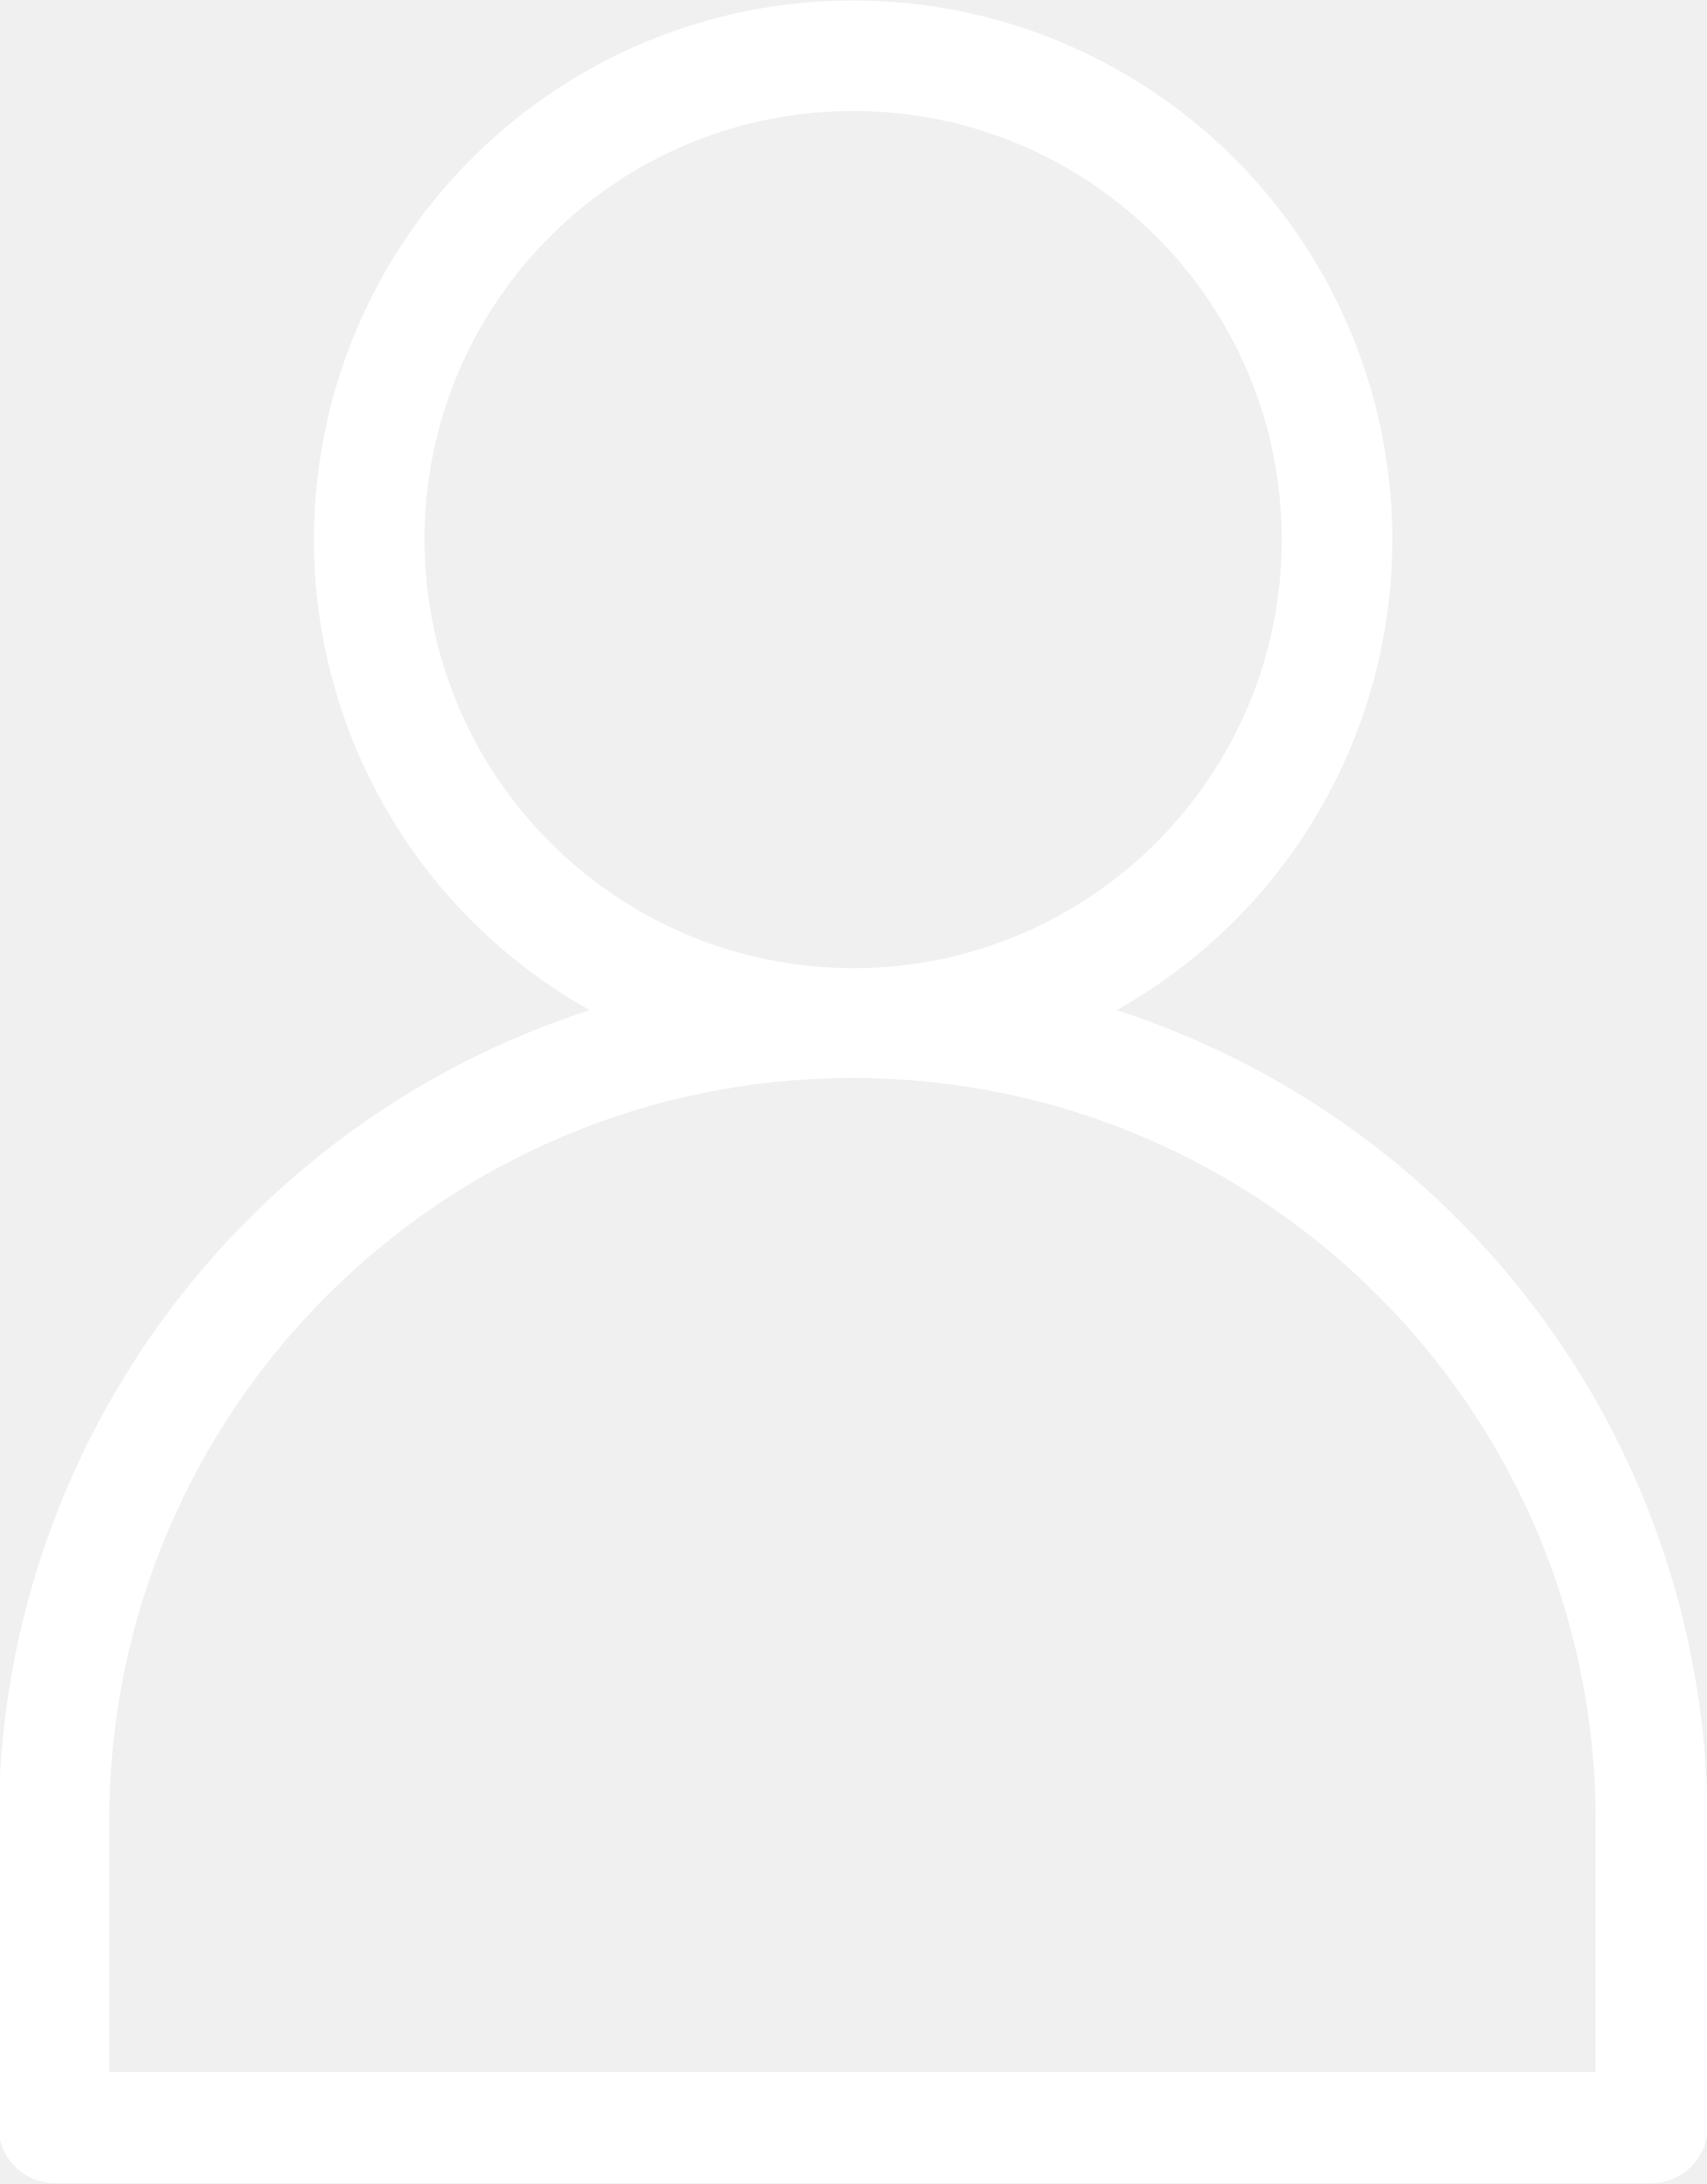
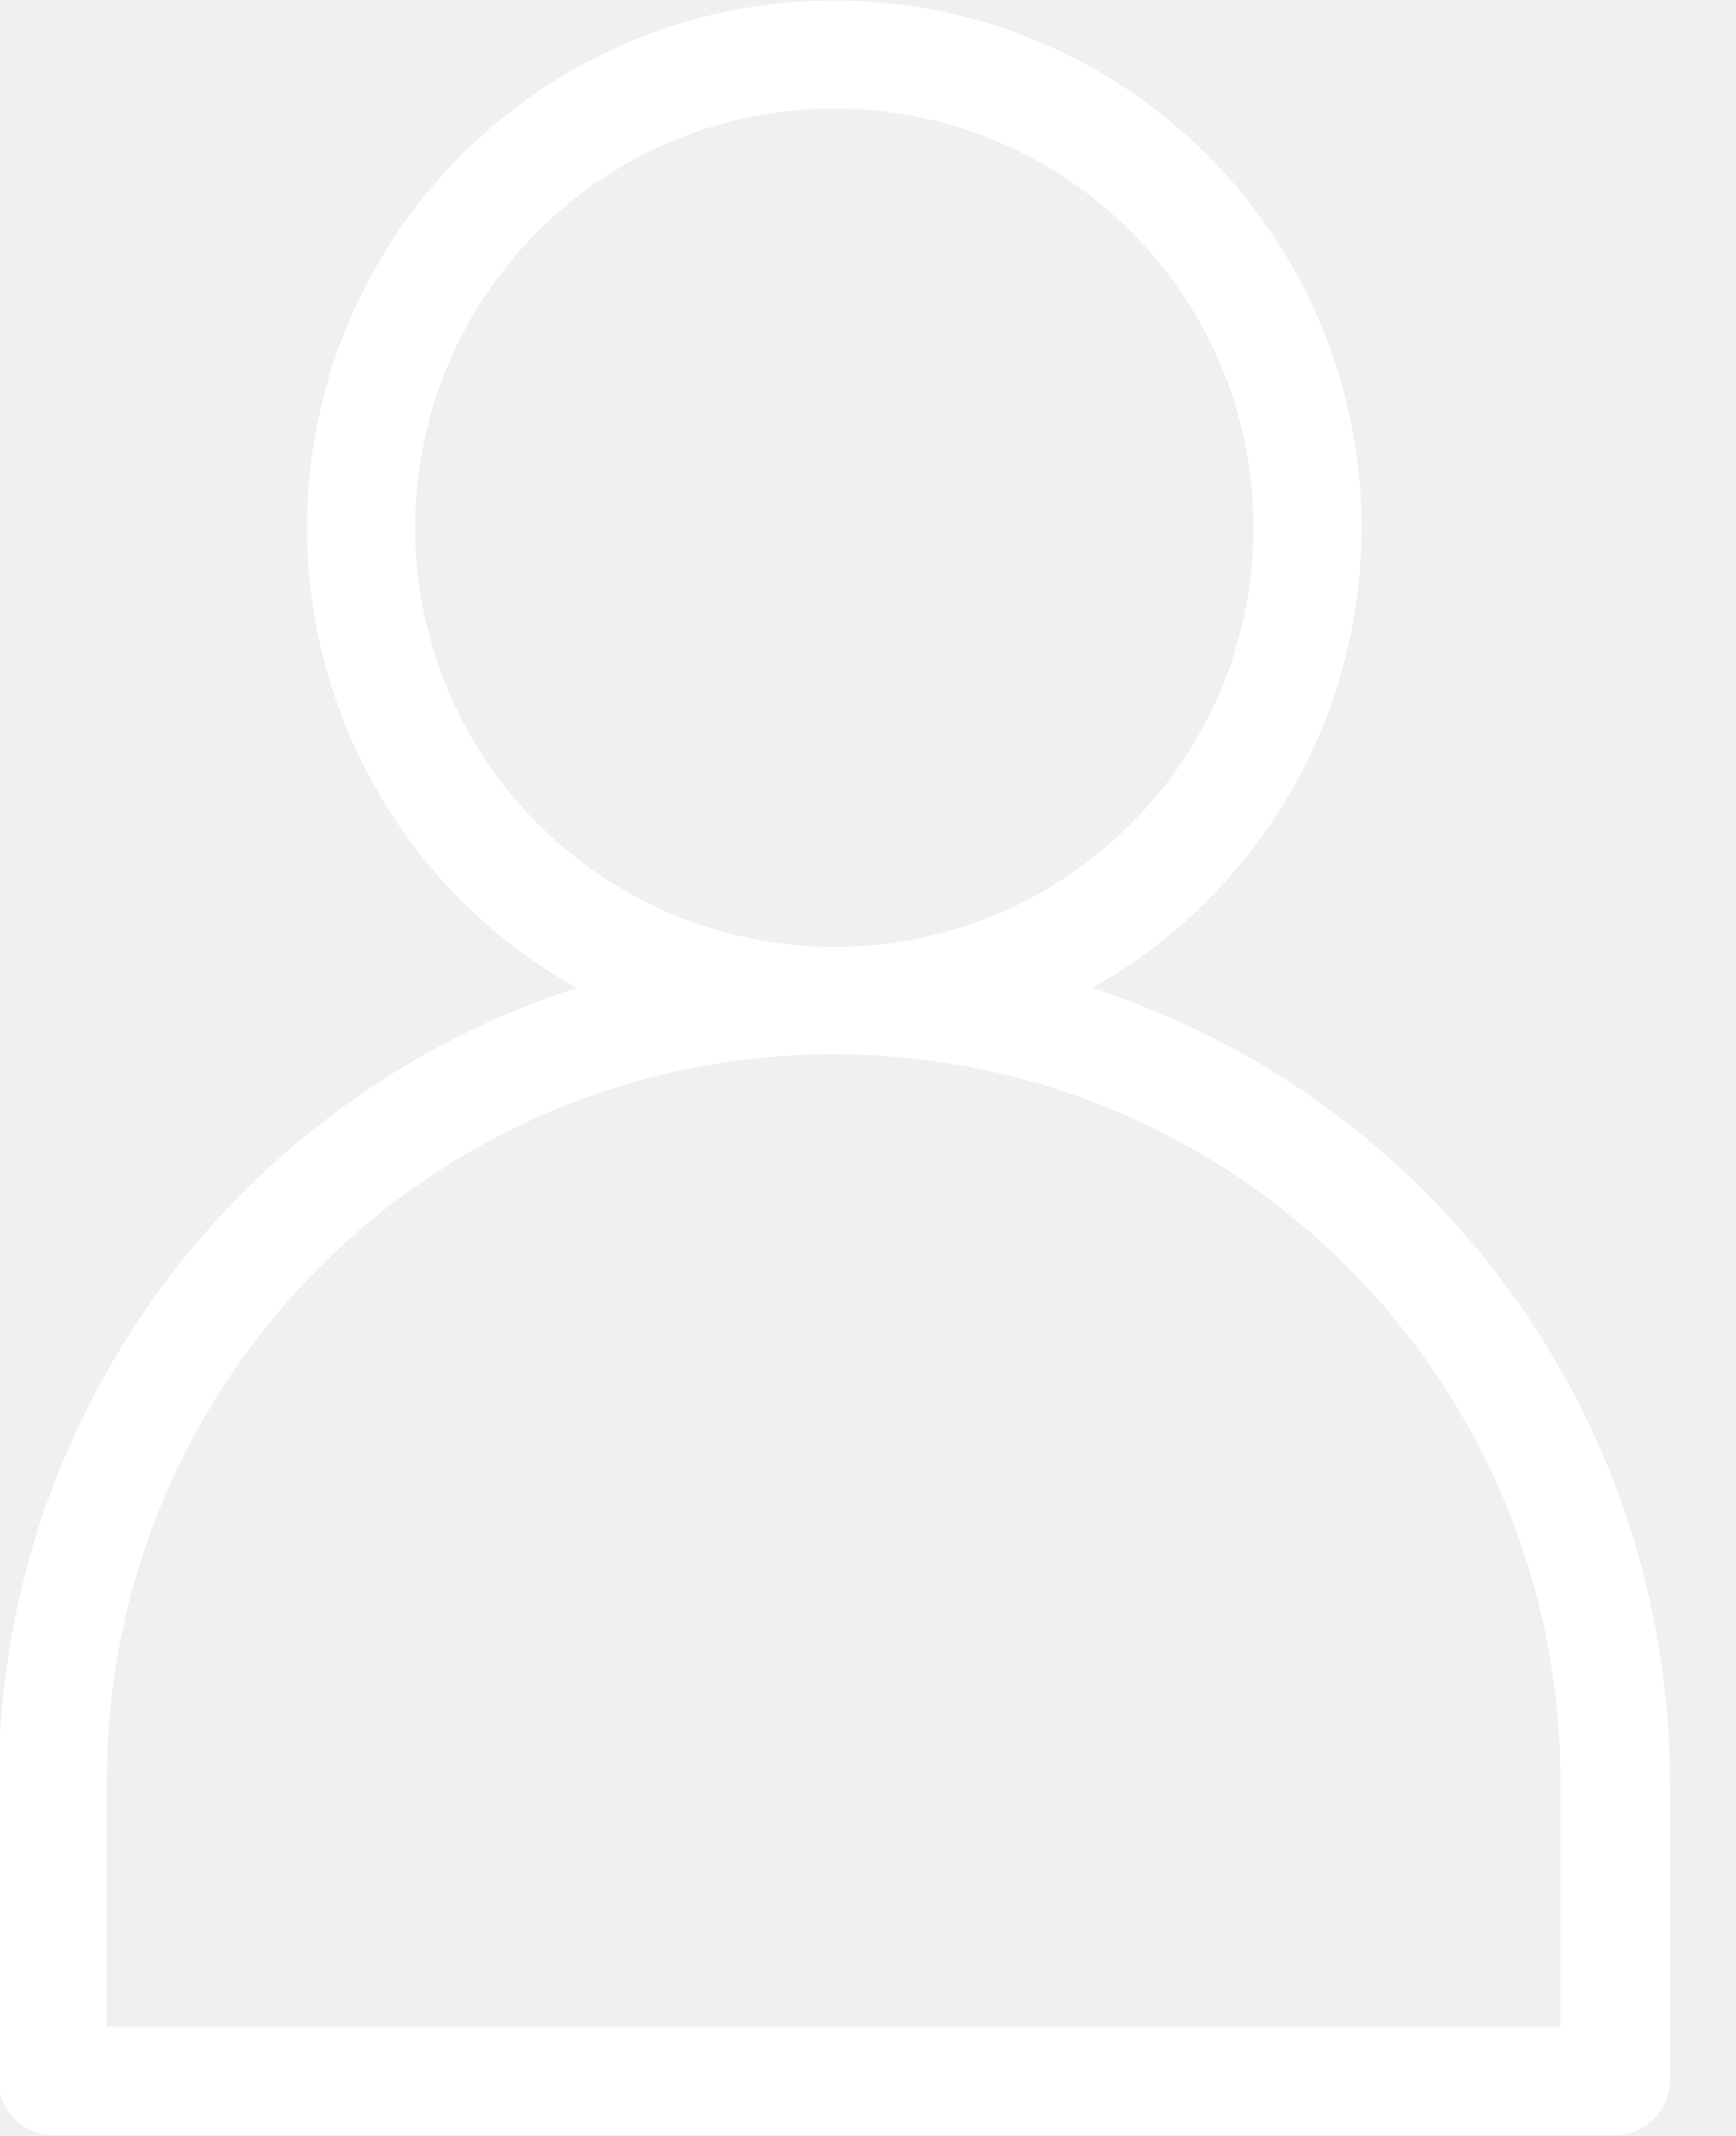
- <svg xmlns="http://www.w3.org/2000/svg" width="12.5" height="16" viewBox="0 0 12.5 16">
+ <svg xmlns="http://www.w3.org/2000/svg" width="13" height="16" viewBox="0 0 13 16">
  <defs>
    <style>.cls-1{fill:#fff;fill-rule:evenodd}</style>
  </defs>
  <path id="icon_account" class="cls-1" d="M1285.26 25.087v-2.242a6.261 6.261 0 0 0-4.33-5.945 3.95 3.95 0 1 0-3.86 0 6.261 6.261 0 0 0-4.33 5.945v2.242a.412.412 0 0 0 .41.407h11.71a.413.413 0 0 0 .4-.407zm-9.4-11.632a3.14 3.14 0 1 1 3.14 3.138 3.144 3.144 0 0 1-3.14-3.139zm8.58 11.226h-10.89v-1.839a5.445 5.445 0 0 1 10.89 0v1.838z" transform="translate(-1272.75 -9.5)" />
</svg>
